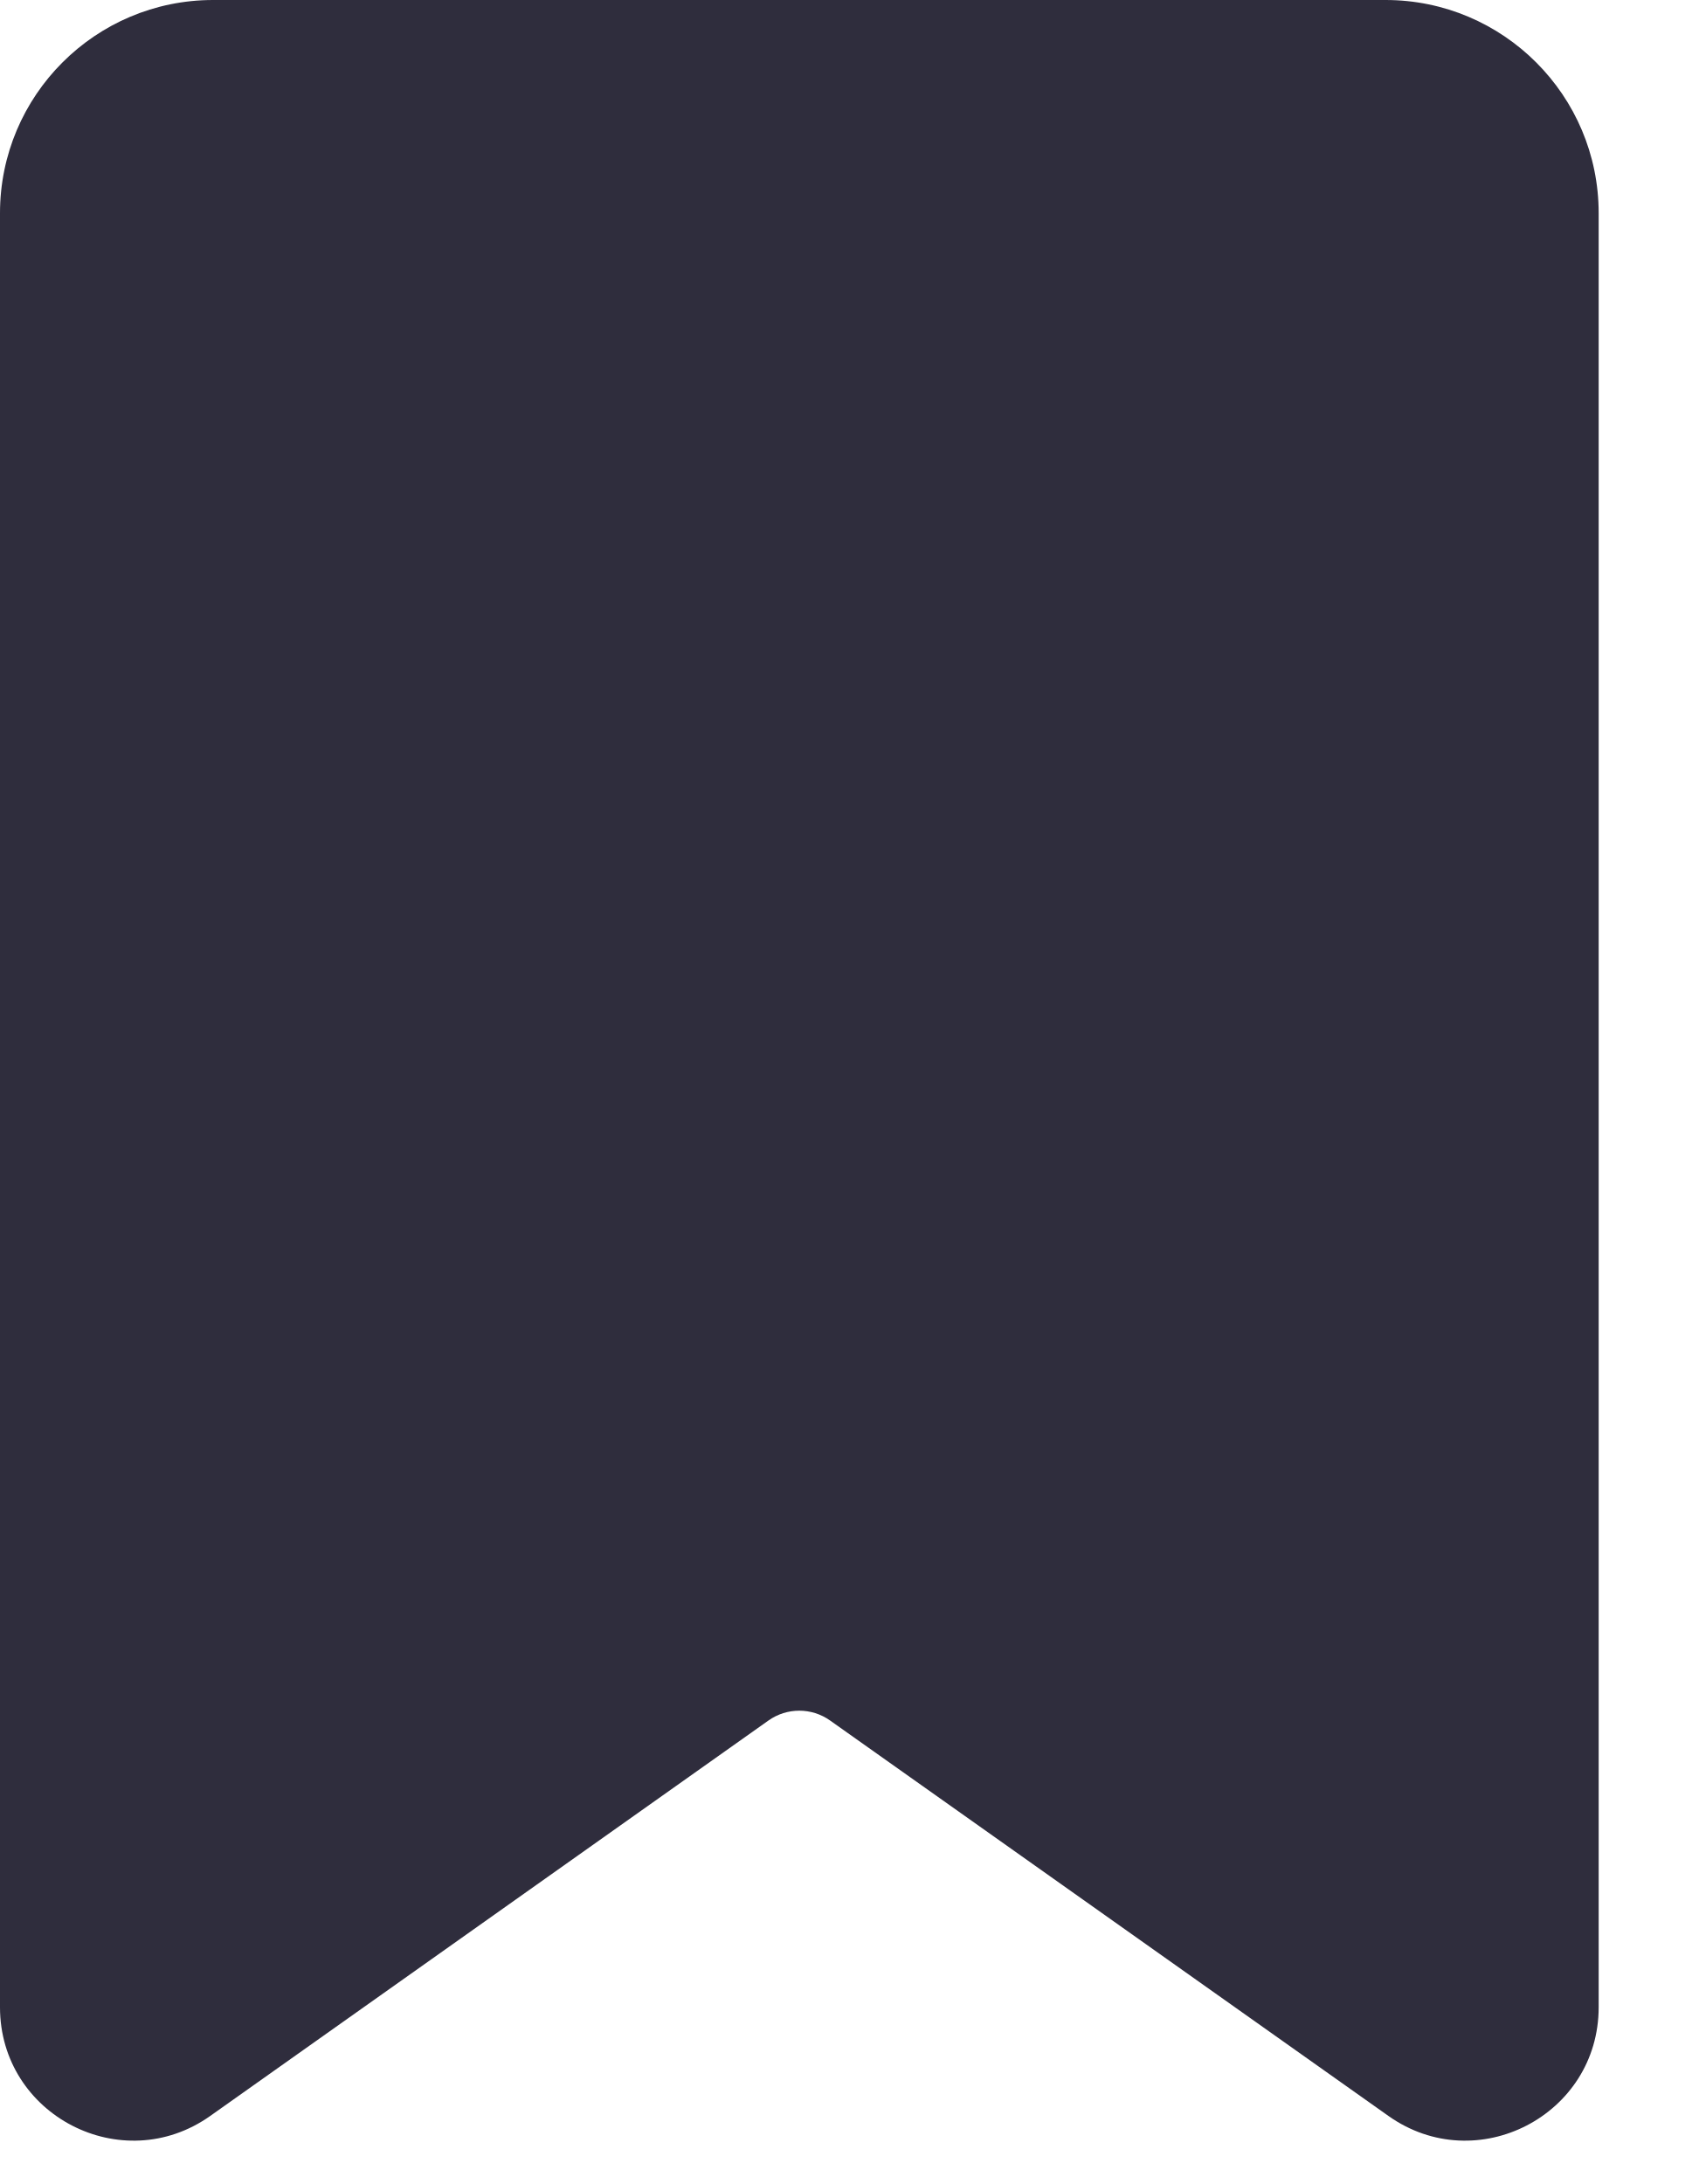
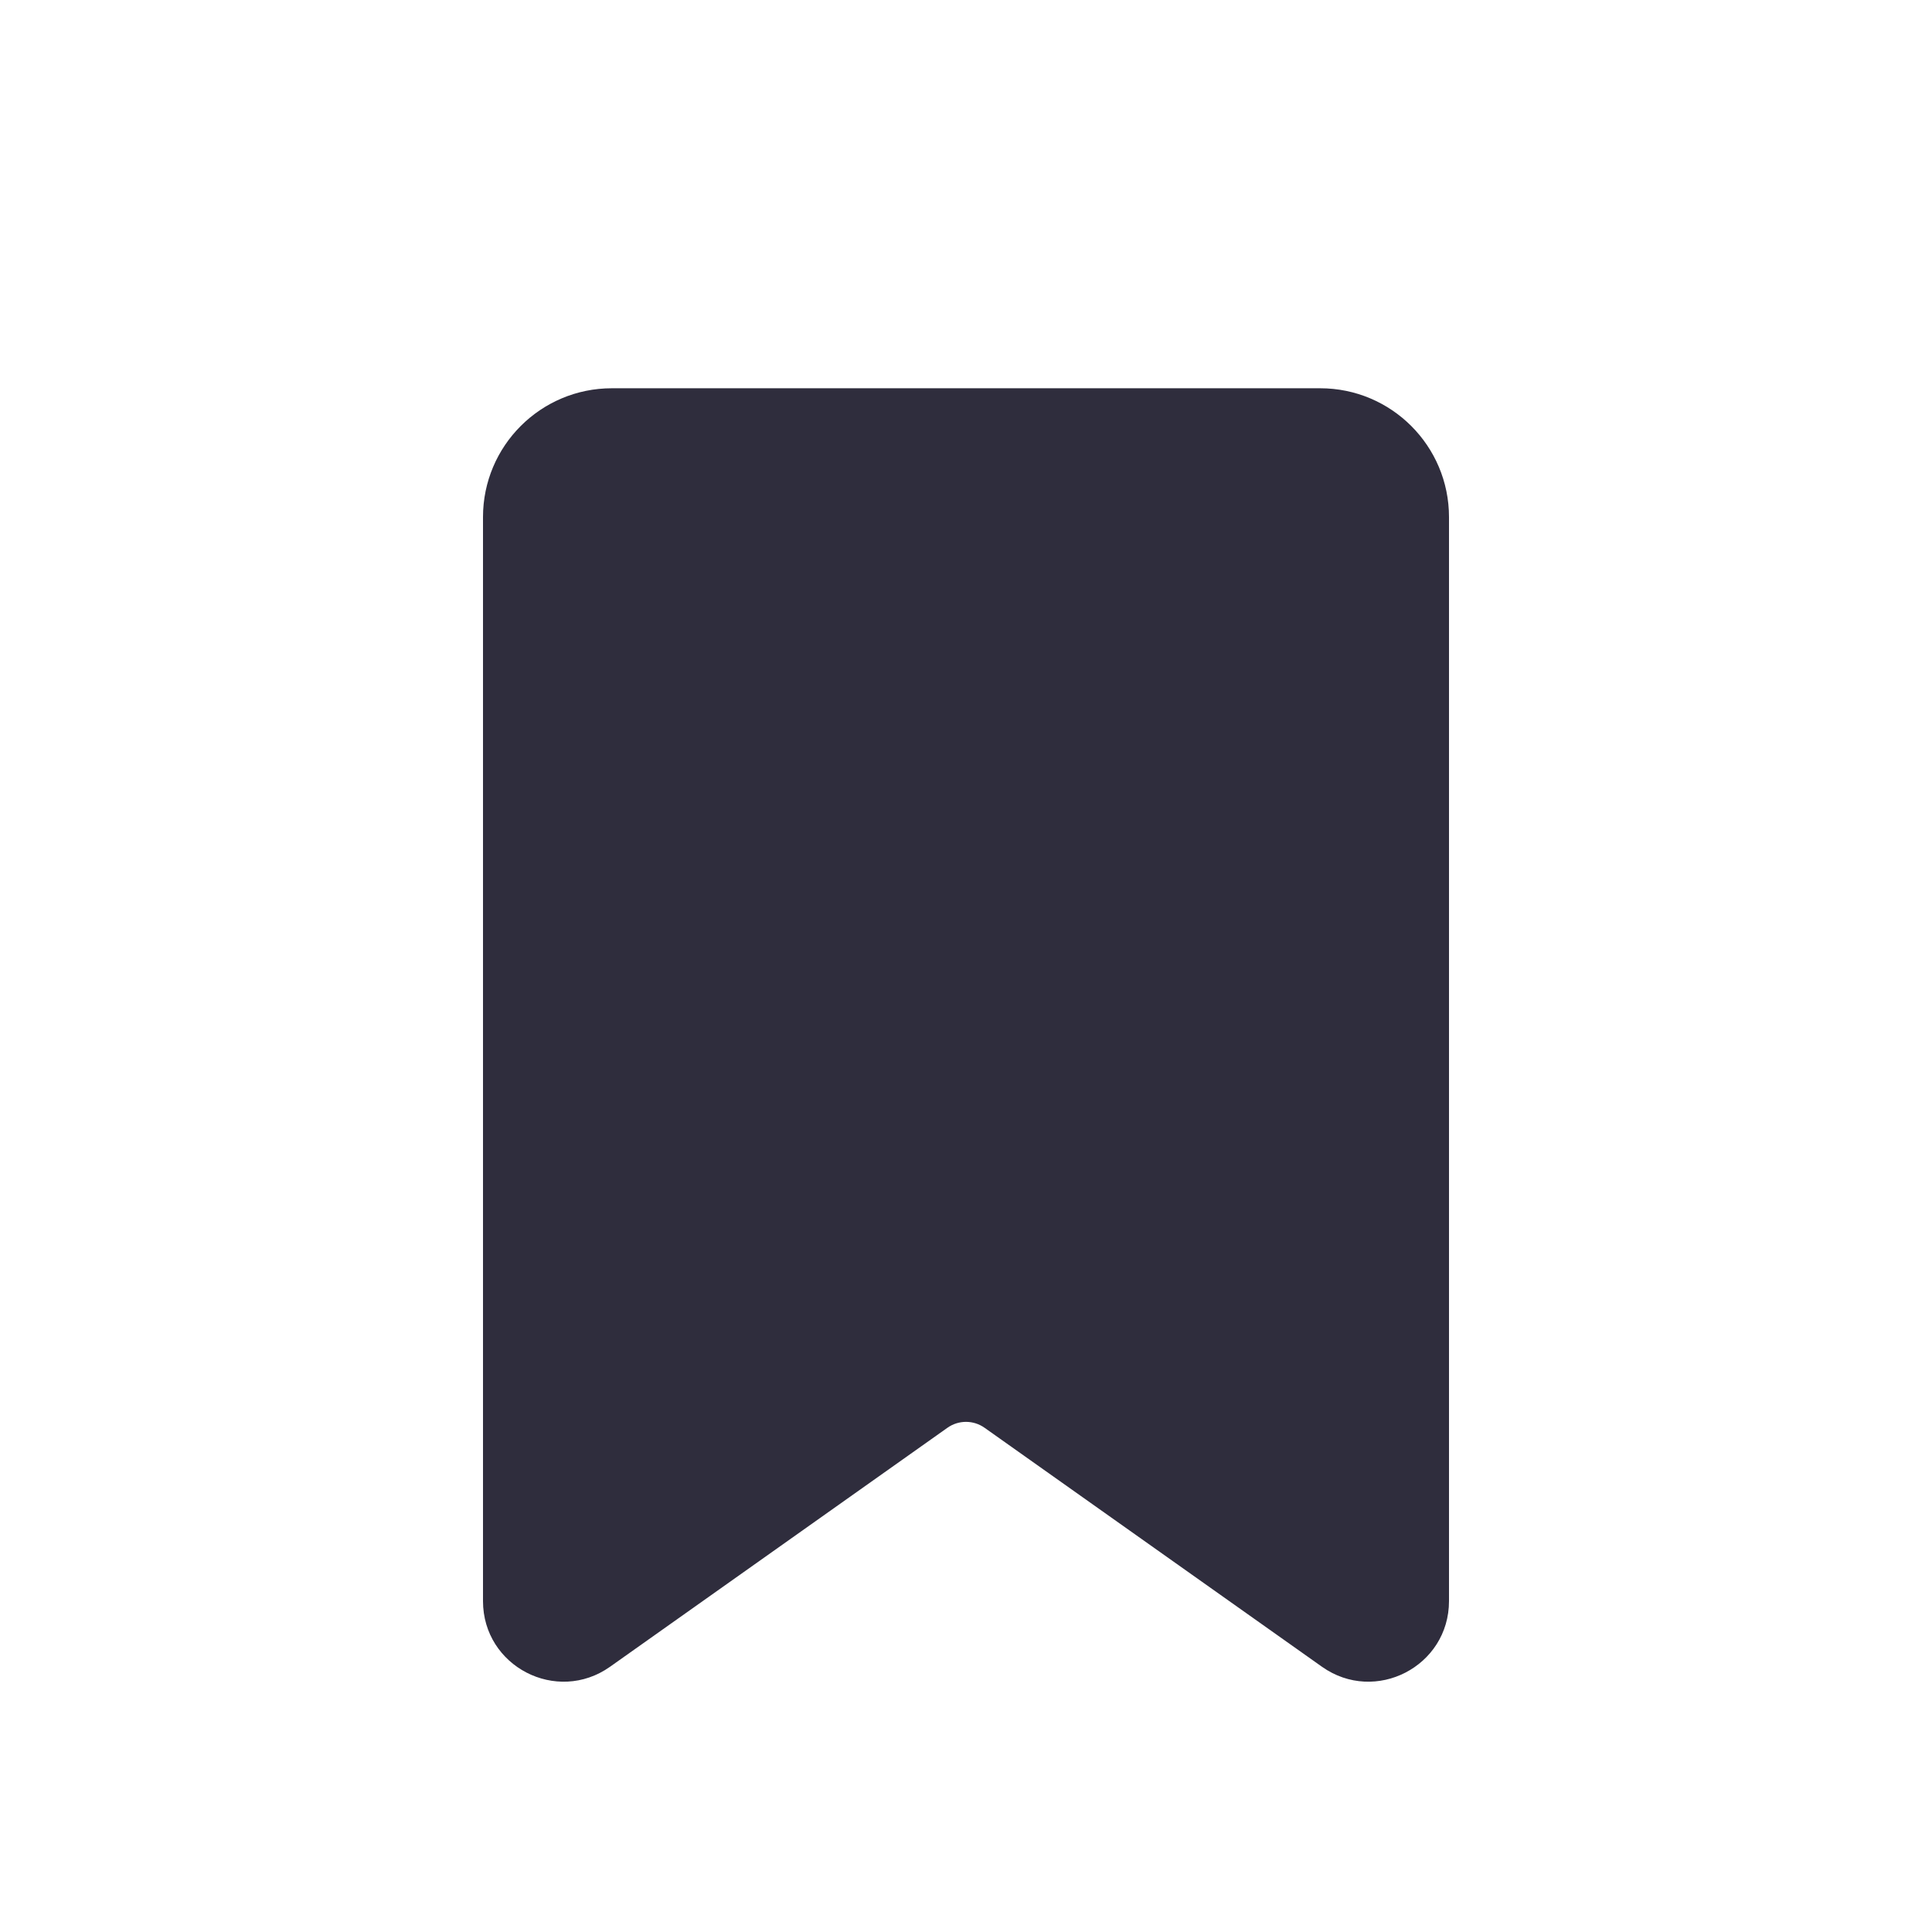
- <svg xmlns="http://www.w3.org/2000/svg" width="14" height="18" viewBox="0 0 14 18" fill="none">
-   <path d="M0 1.757C0 0.787 0.787 0 1.757 0H11.42C12.39 0 13.177 0.787 13.177 1.757V16.543C13.177 17.434 12.171 17.954 11.444 17.439L6.842 14.18C6.69 14.072 6.486 14.072 6.334 14.18L1.733 17.439C1.006 17.954 0 17.434 0 16.543V1.757Z" fill="#2F2D3D" />
+ <svg xmlns="http://www.w3.org/2000/svg" width="28" height="28" viewBox="0 0 28 28" fill="none">
+   <path d="M7 7.494C7 6.463 7.836 5.627 8.867 5.627H19.133C20.164 5.627 21 6.463 21 7.494V23.204C21 24.151 19.932 24.703 19.159 24.156L14.27 20.693C14.108 20.578 13.892 20.578 13.73 20.693L8.841 24.156C8.068 24.703 7 24.151 7 23.204V7.494Z" fill="#2F2D3D" />
</svg>
